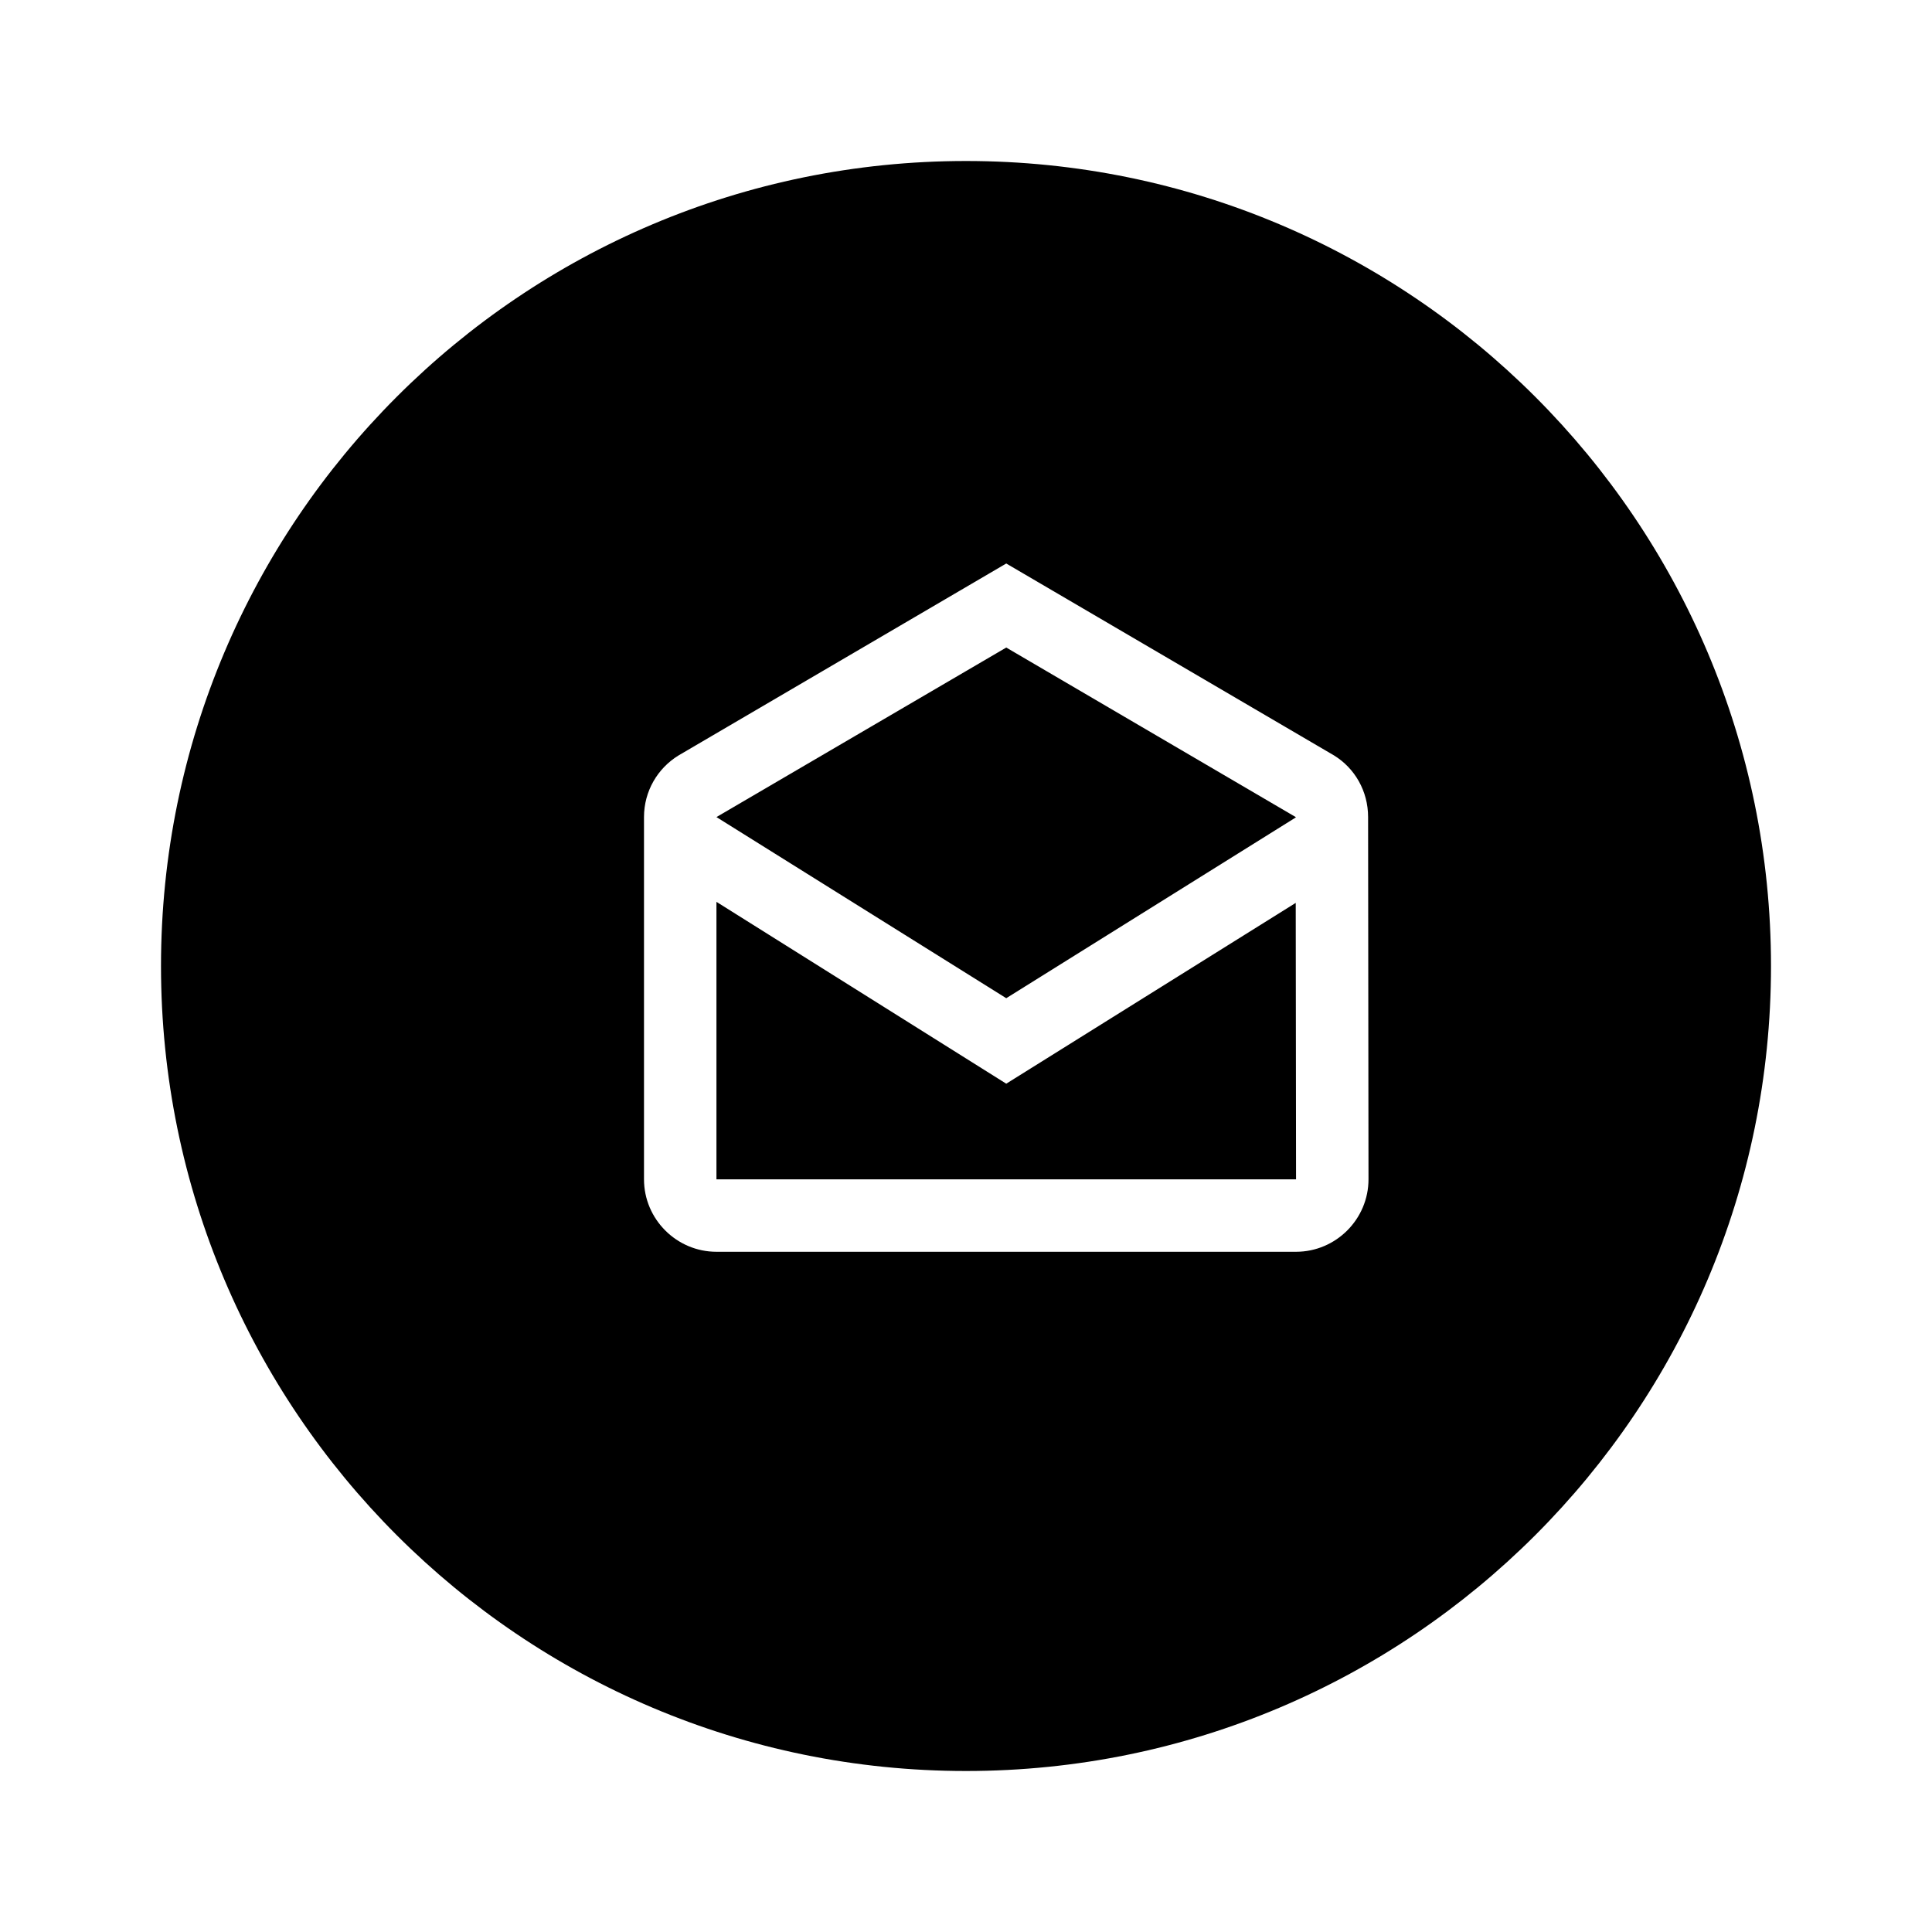
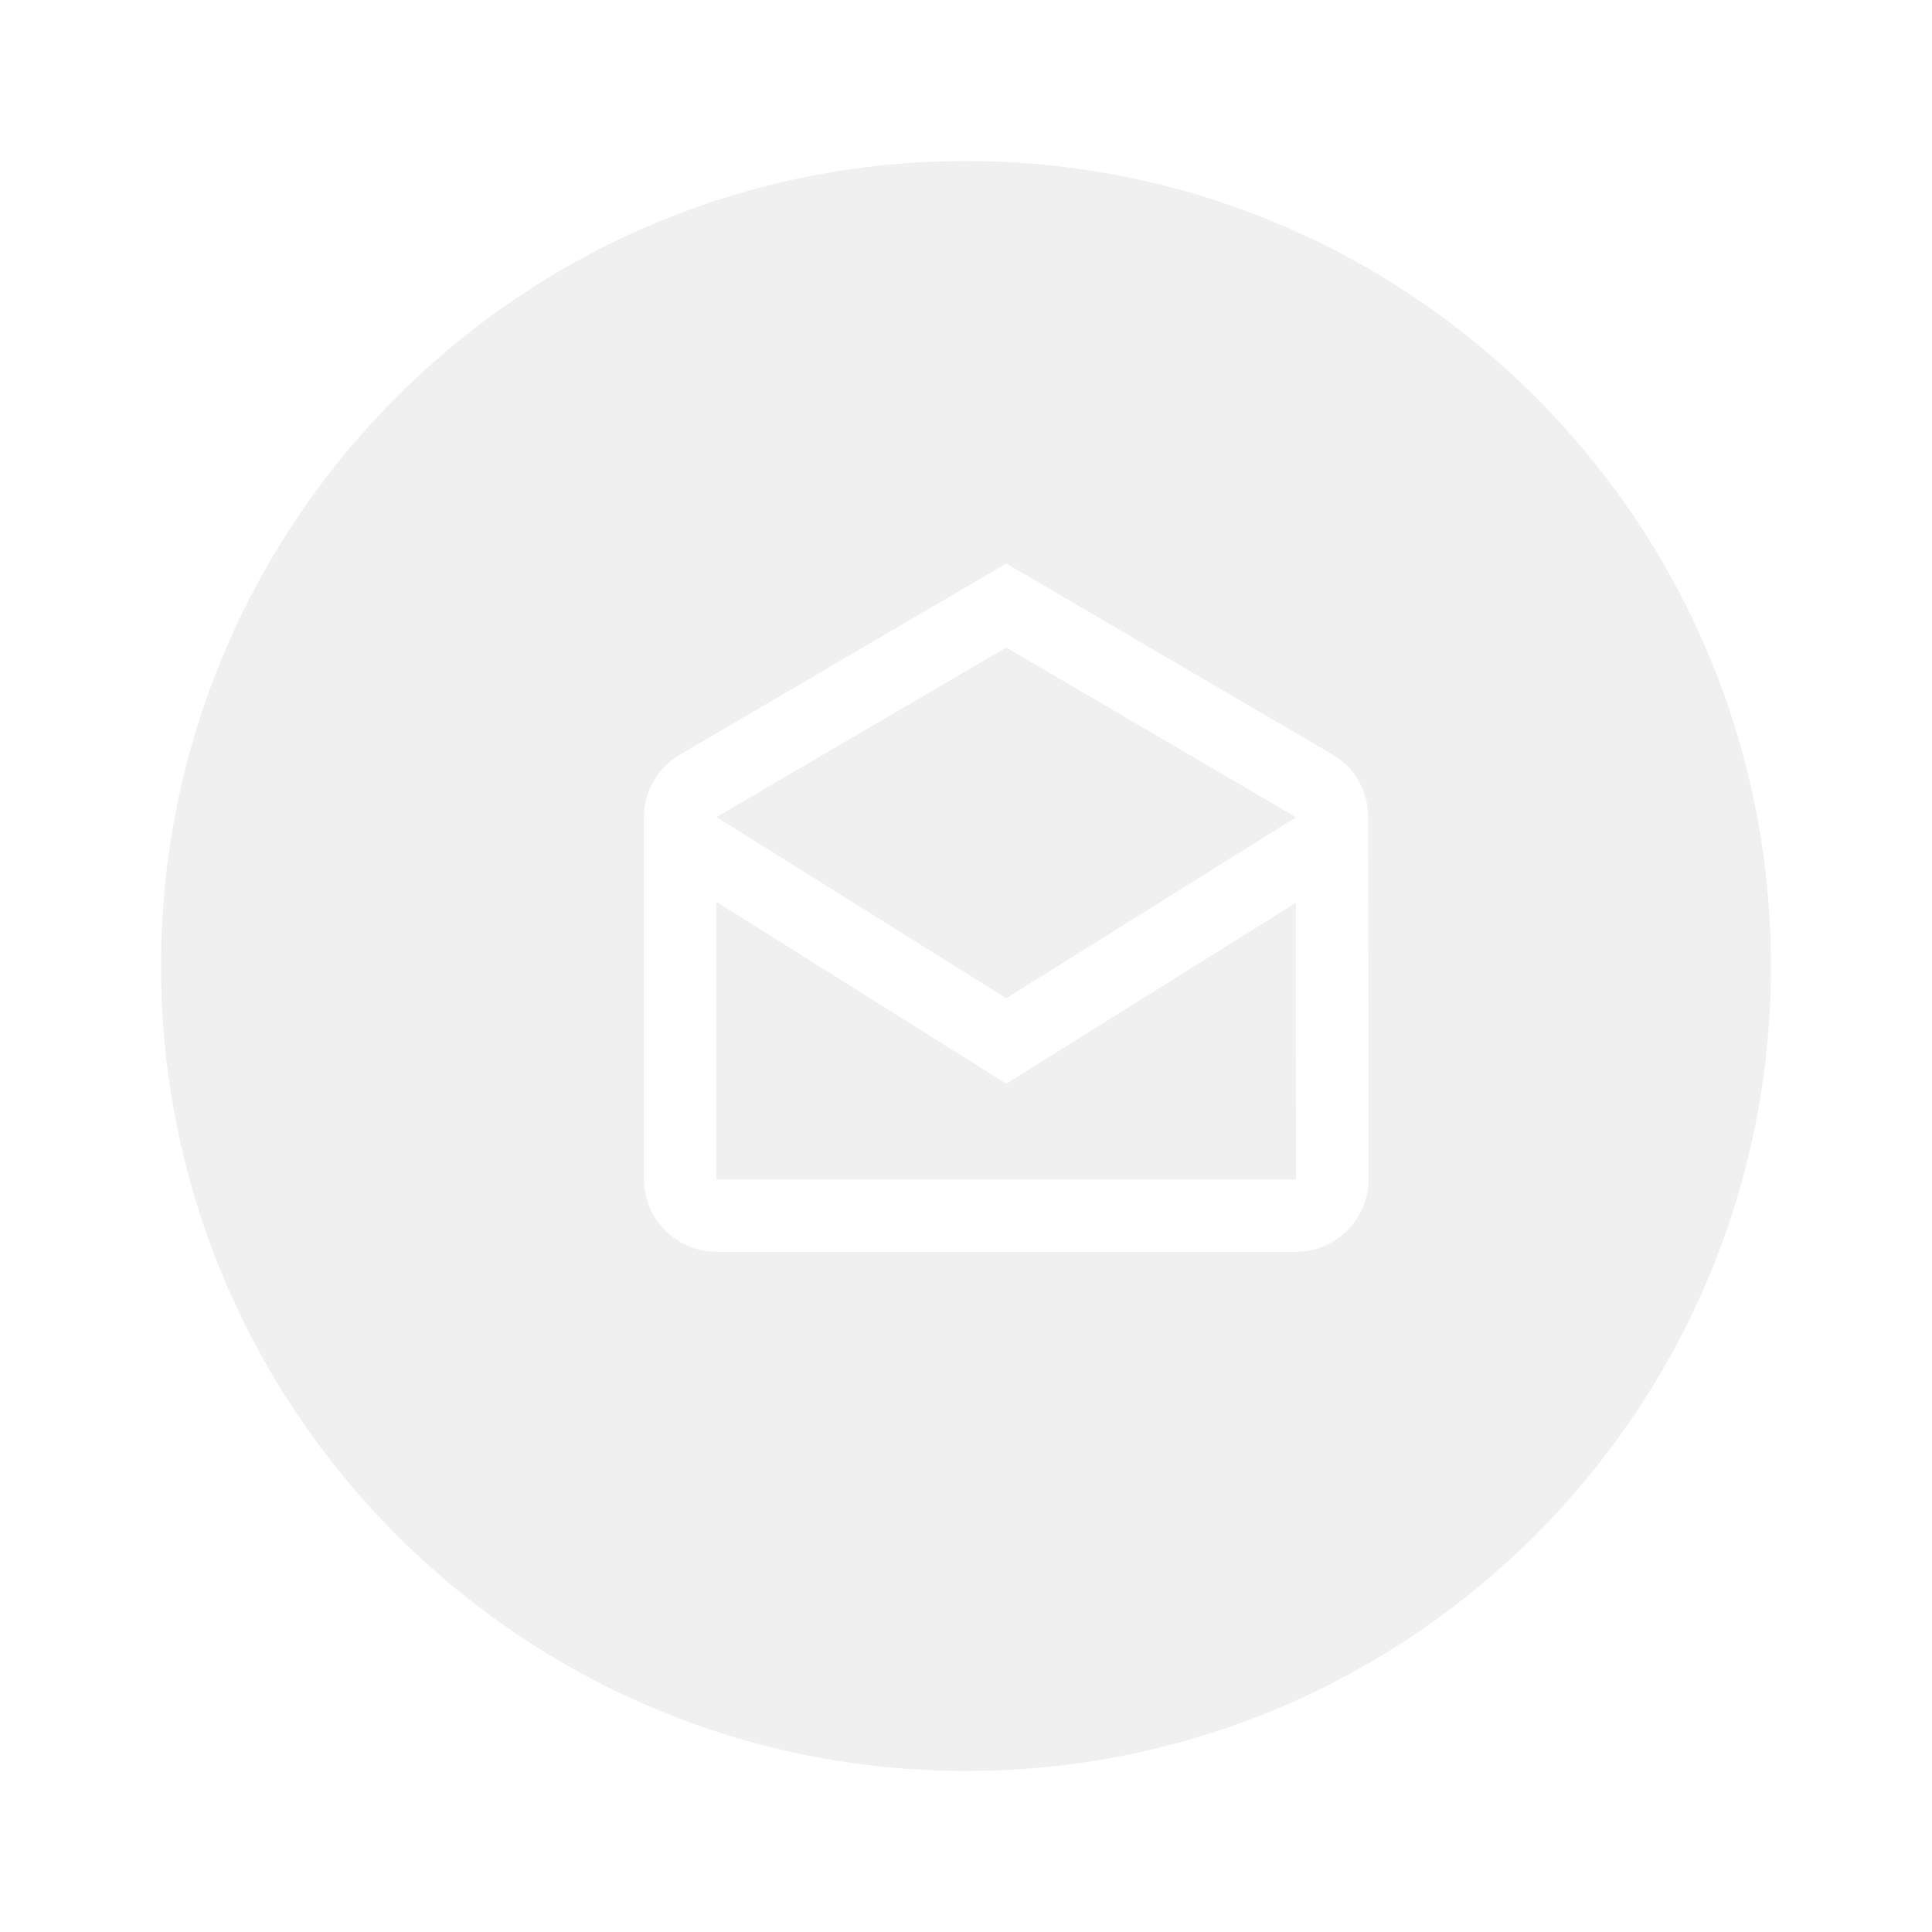
- <svg xmlns="http://www.w3.org/2000/svg" width="800px" height="800px" viewBox="0 0 24 24" fill="none">
-   <path fill-rule="evenodd" clip-rule="evenodd" d="M22 12C22 17.523 17.523 22 12 22C6.477 22 2 17.523 2 12C2 6.477 6.477 2 12 2C17.523 2 22 6.477 22 12ZM16.573 9.385C16.829 9.543 16.995 9.826 16.995 10.15L17 14.65C17 15.145 16.595 15.55 16.1 15.55H8.9C8.405 15.55 8 15.145 8 14.65V10.15C8 9.826 8.171 9.543 8.428 9.385L12.5 7L16.573 9.385ZM16.096 10.155V10.15L12.5 8.044L8.9 10.15L12.5 12.4L16.096 10.155ZM8.9 14.65V11.203L12.5 13.462L16.096 11.216L16.1 14.65H8.9Z" fill="#000000" />
+ <svg xmlns="http://www.w3.org/2000/svg" width="50px" height="50px" viewBox="0 0 24 24" fill="none">
+   <path fill-rule="evenodd" clip-rule="evenodd" d="M22 12C22 17.523 17.523 22 12 22C6.477 22 2 17.523 2 12C2 6.477 6.477 2 12 2C17.523 2 22 6.477 22 12ZM16.573 9.385C16.829 9.543 16.995 9.826 16.995 10.15L17 14.65C17 15.145 16.595 15.55 16.1 15.55H8.9C8.405 15.55 8 15.145 8 14.65V10.15C8 9.826 8.171 9.543 8.428 9.385L12.5 7L16.573 9.385ZM16.096 10.155V10.15L12.5 8.044L8.9 10.15L12.5 12.4L16.096 10.155ZM8.9 14.65V11.203L12.5 13.462L16.096 11.216L16.1 14.65H8.9Z" fill="#f0f0f0" />
</svg>
